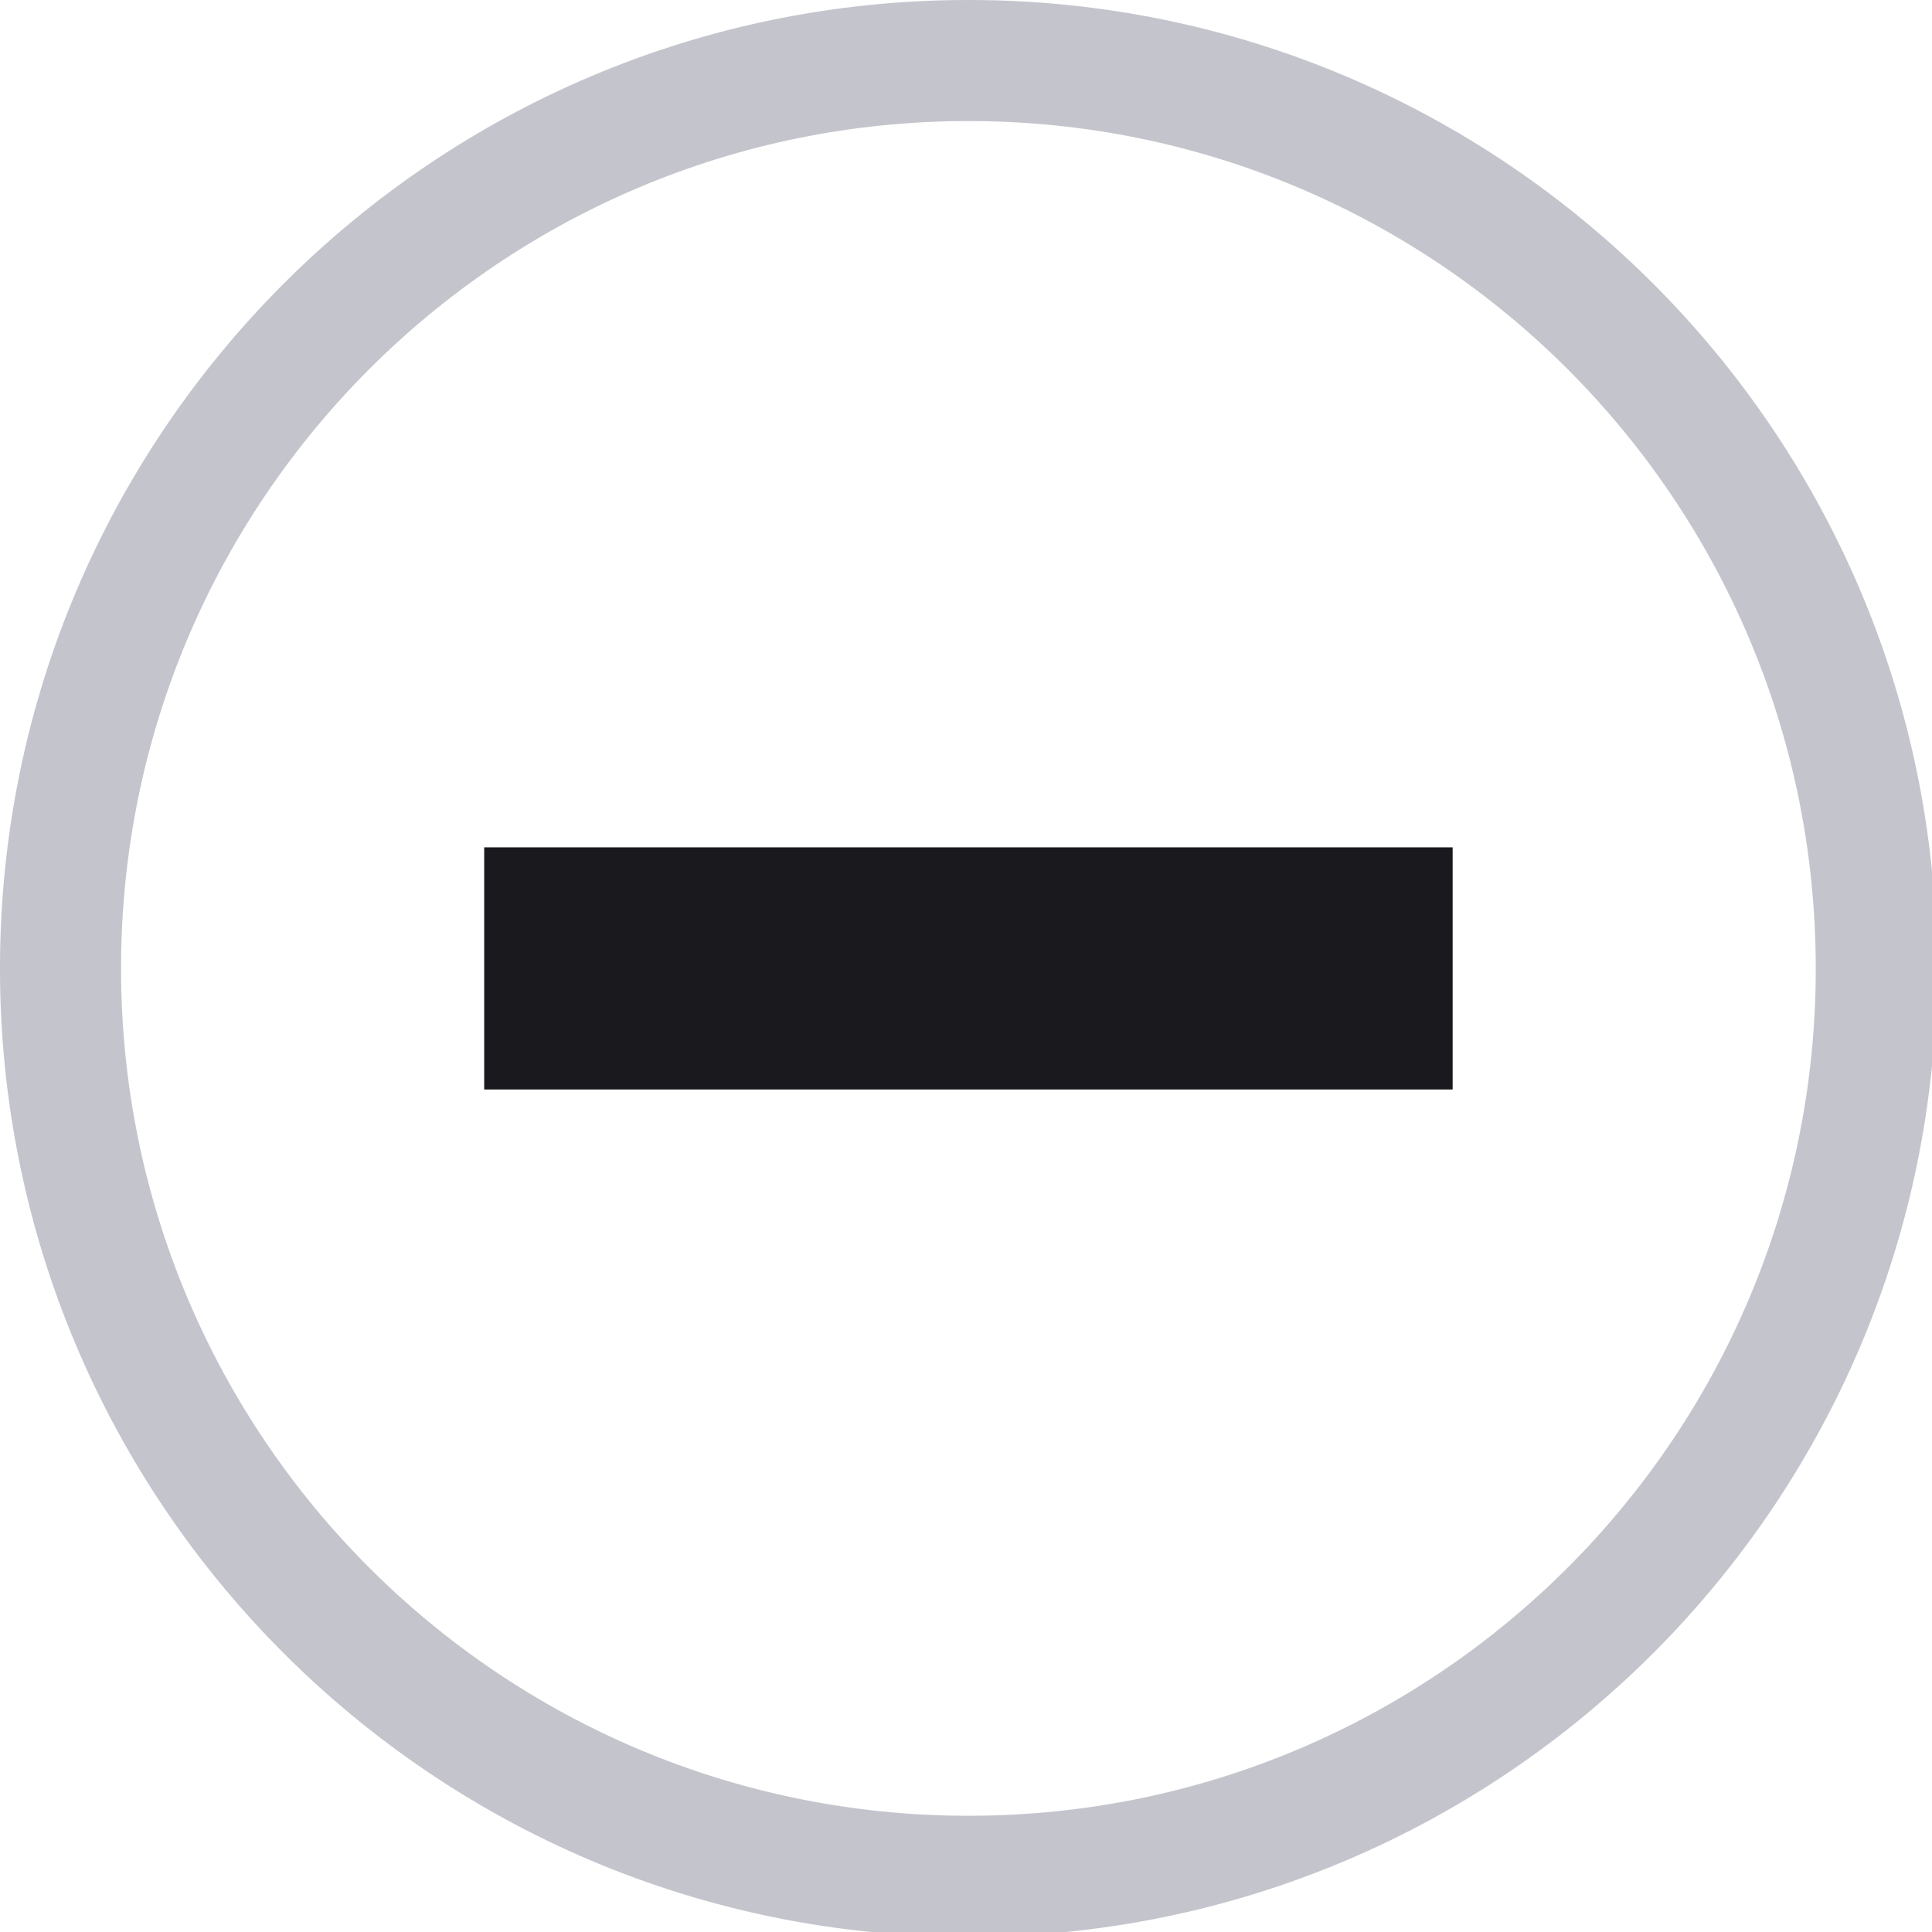
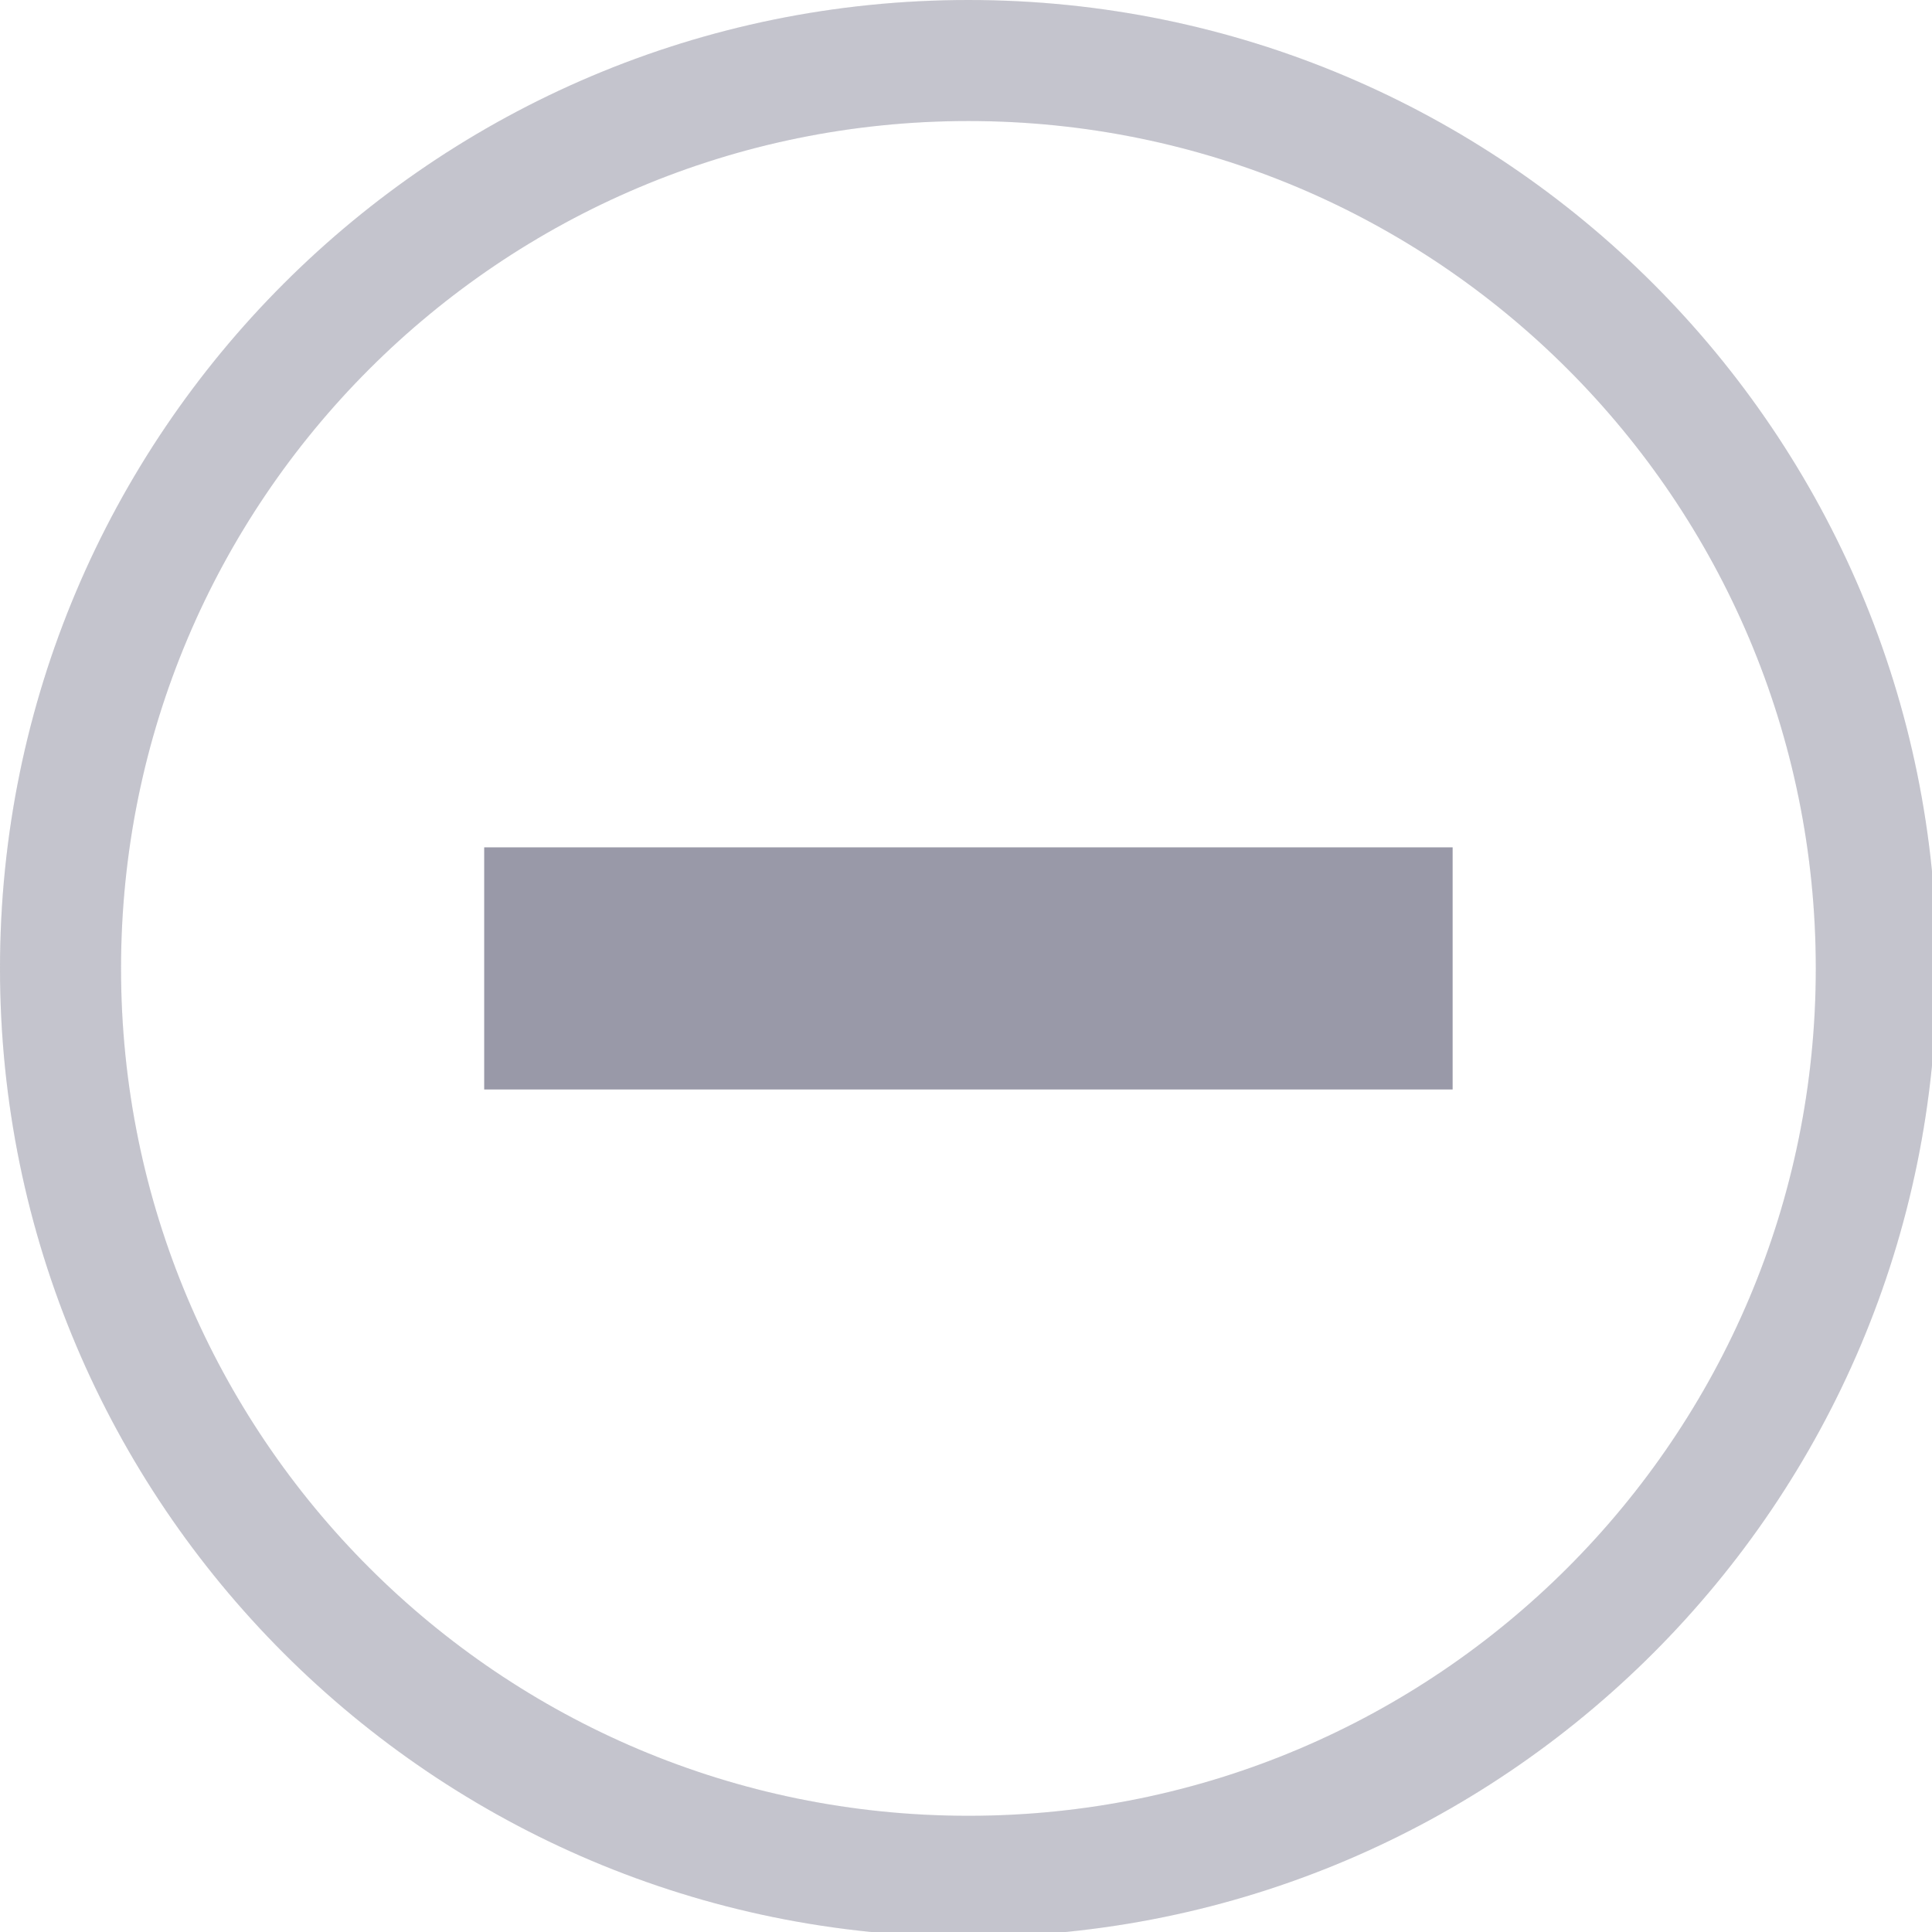
<svg xmlns="http://www.w3.org/2000/svg" width="133pt" height="133pt" viewBox="0 0 133 133" version="1.1">
  <g id="surface1">
    <path style=" stroke:none;fill-rule:nonzero;fill:#9999a8;fill-opacity:0.5;" d="M 66.668 0 C 29.852 0 0 29.852 0 66.668 C 0 103.484 29.852 133.332 66.668 133.332 C 103.484 133.332 133.332 103.484 133.332 66.668 C 133.332 29.852 103.484 0 66.668 0 Z M 66.668 8.332 C 98.895 8.332 125 34.441 125 66.668 C 125 98.895 98.895 125 66.668 125 C 34.441 125 8.332 98.895 8.332 66.668 C 8.332 34.441 34.441 8.332 66.668 8.332 Z M 66.668 8.332 " />
    <path style=" stroke:none;fill-rule:nonzero;fill:#9999a8;fill-opacity:0.15;" d="M 66.668 0 C 29.852 0 0 29.852 0 66.668 C 0 103.484 29.852 133.332 66.668 133.332 C 103.484 133.332 133.332 103.484 133.332 66.668 C 133.332 29.852 103.484 0 66.668 0 Z M 66.668 8.332 C 98.895 8.332 125 34.441 125 66.668 C 125 98.895 98.895 125 66.668 125 C 34.441 125 8.332 98.895 8.332 66.668 C 8.332 34.441 34.441 8.332 66.668 8.332 Z M 66.668 8.332 " />
-     <path style=" stroke:none;fill-rule:nonzero;fill:#19191e;fill-opacity:1;" d="M 33.332 58.332 L 100 58.332 L 100 75 L 33.332 75 Z M 33.332 58.332 " />
+     <path style=" stroke:none;fill-rule:nonzero;fill:#9999a8;fill-opacity:1;" d="M 33.332 58.332 L 100 58.332 L 100 75 L 33.332 75 Z M 33.332 58.332 " />
  </g>
</svg>
